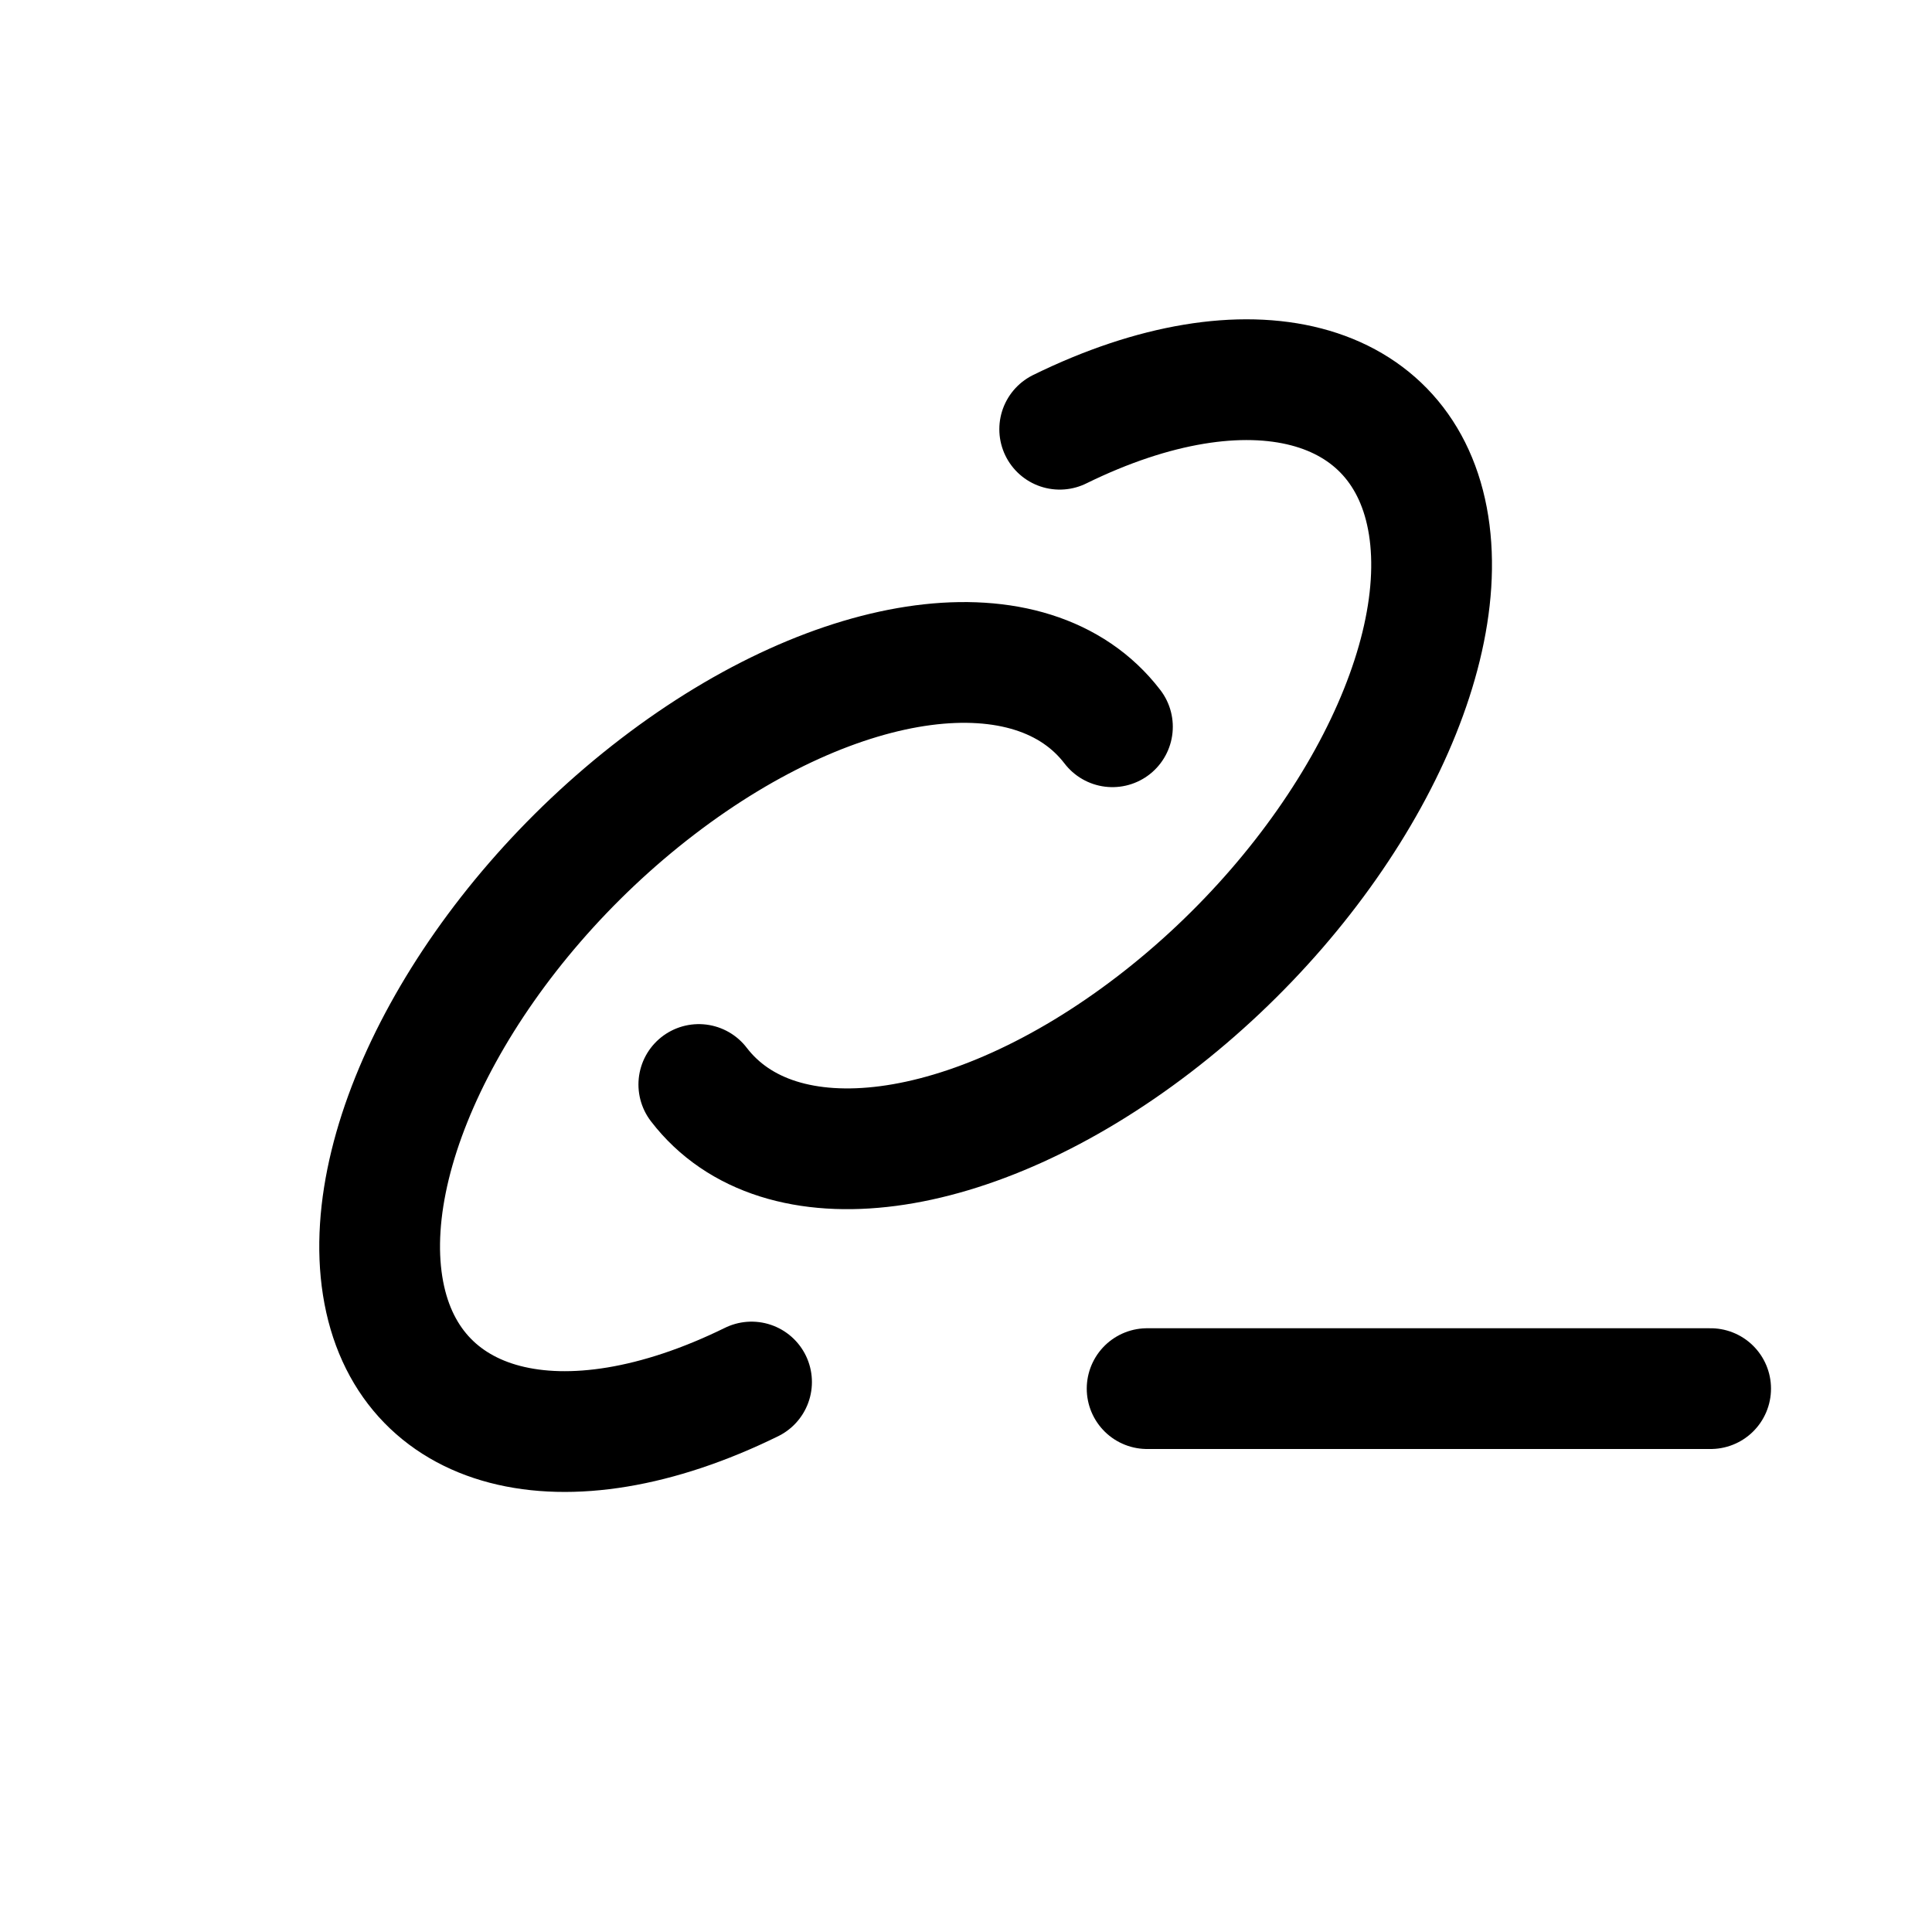
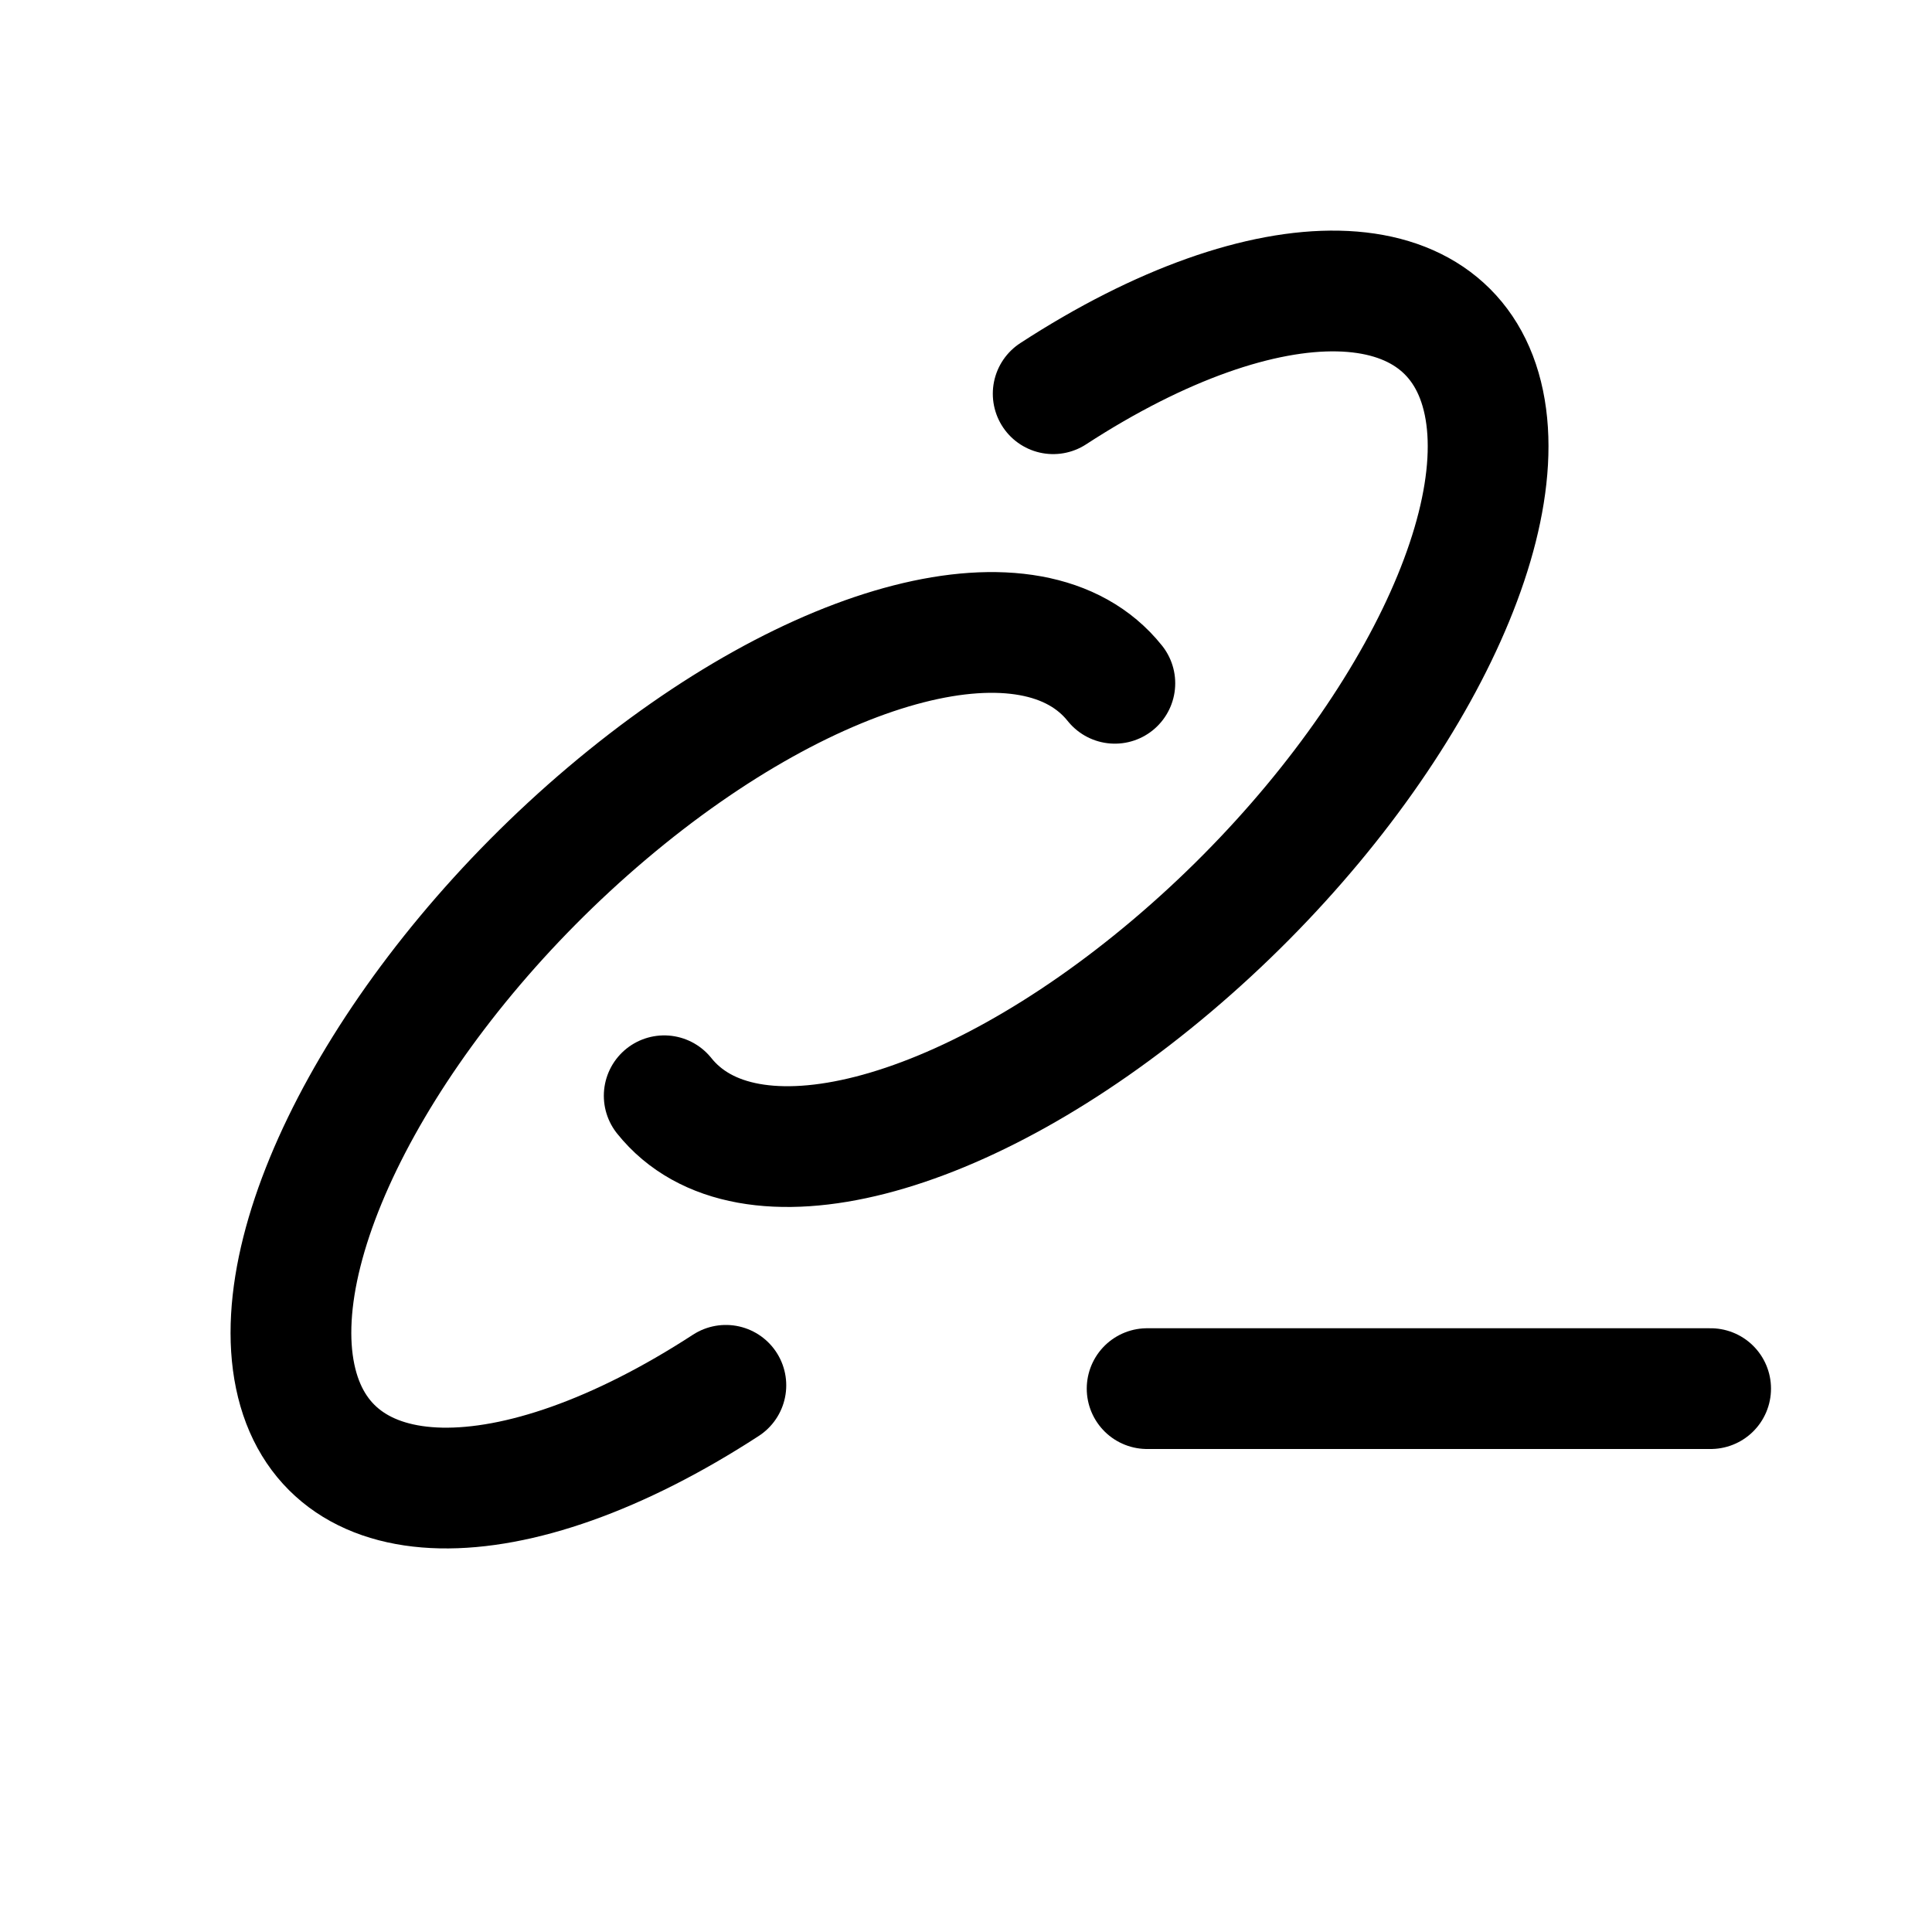
<svg xmlns="http://www.w3.org/2000/svg" width="24" height="24" viewBox="0 0 24 24" fill="none" stroke="currentColor" stroke-width="1.5" stroke-linecap="round" stroke-linejoin="round">
-   <path d="M9.336 17.168a5.888 3.312-45 1 1 4.483-8.14m-.655-3.696a5.888 3.312-45 1 1-4.483 8.14" />
+   <path d="M9.017 17.209a6.8 3.2-45 1 1 4.832-8.721m-.766-3.597a6.8 3.2-45 1 1-4.832 8.721" />
  <path d="M14.25 17.25h7" />
</svg>
